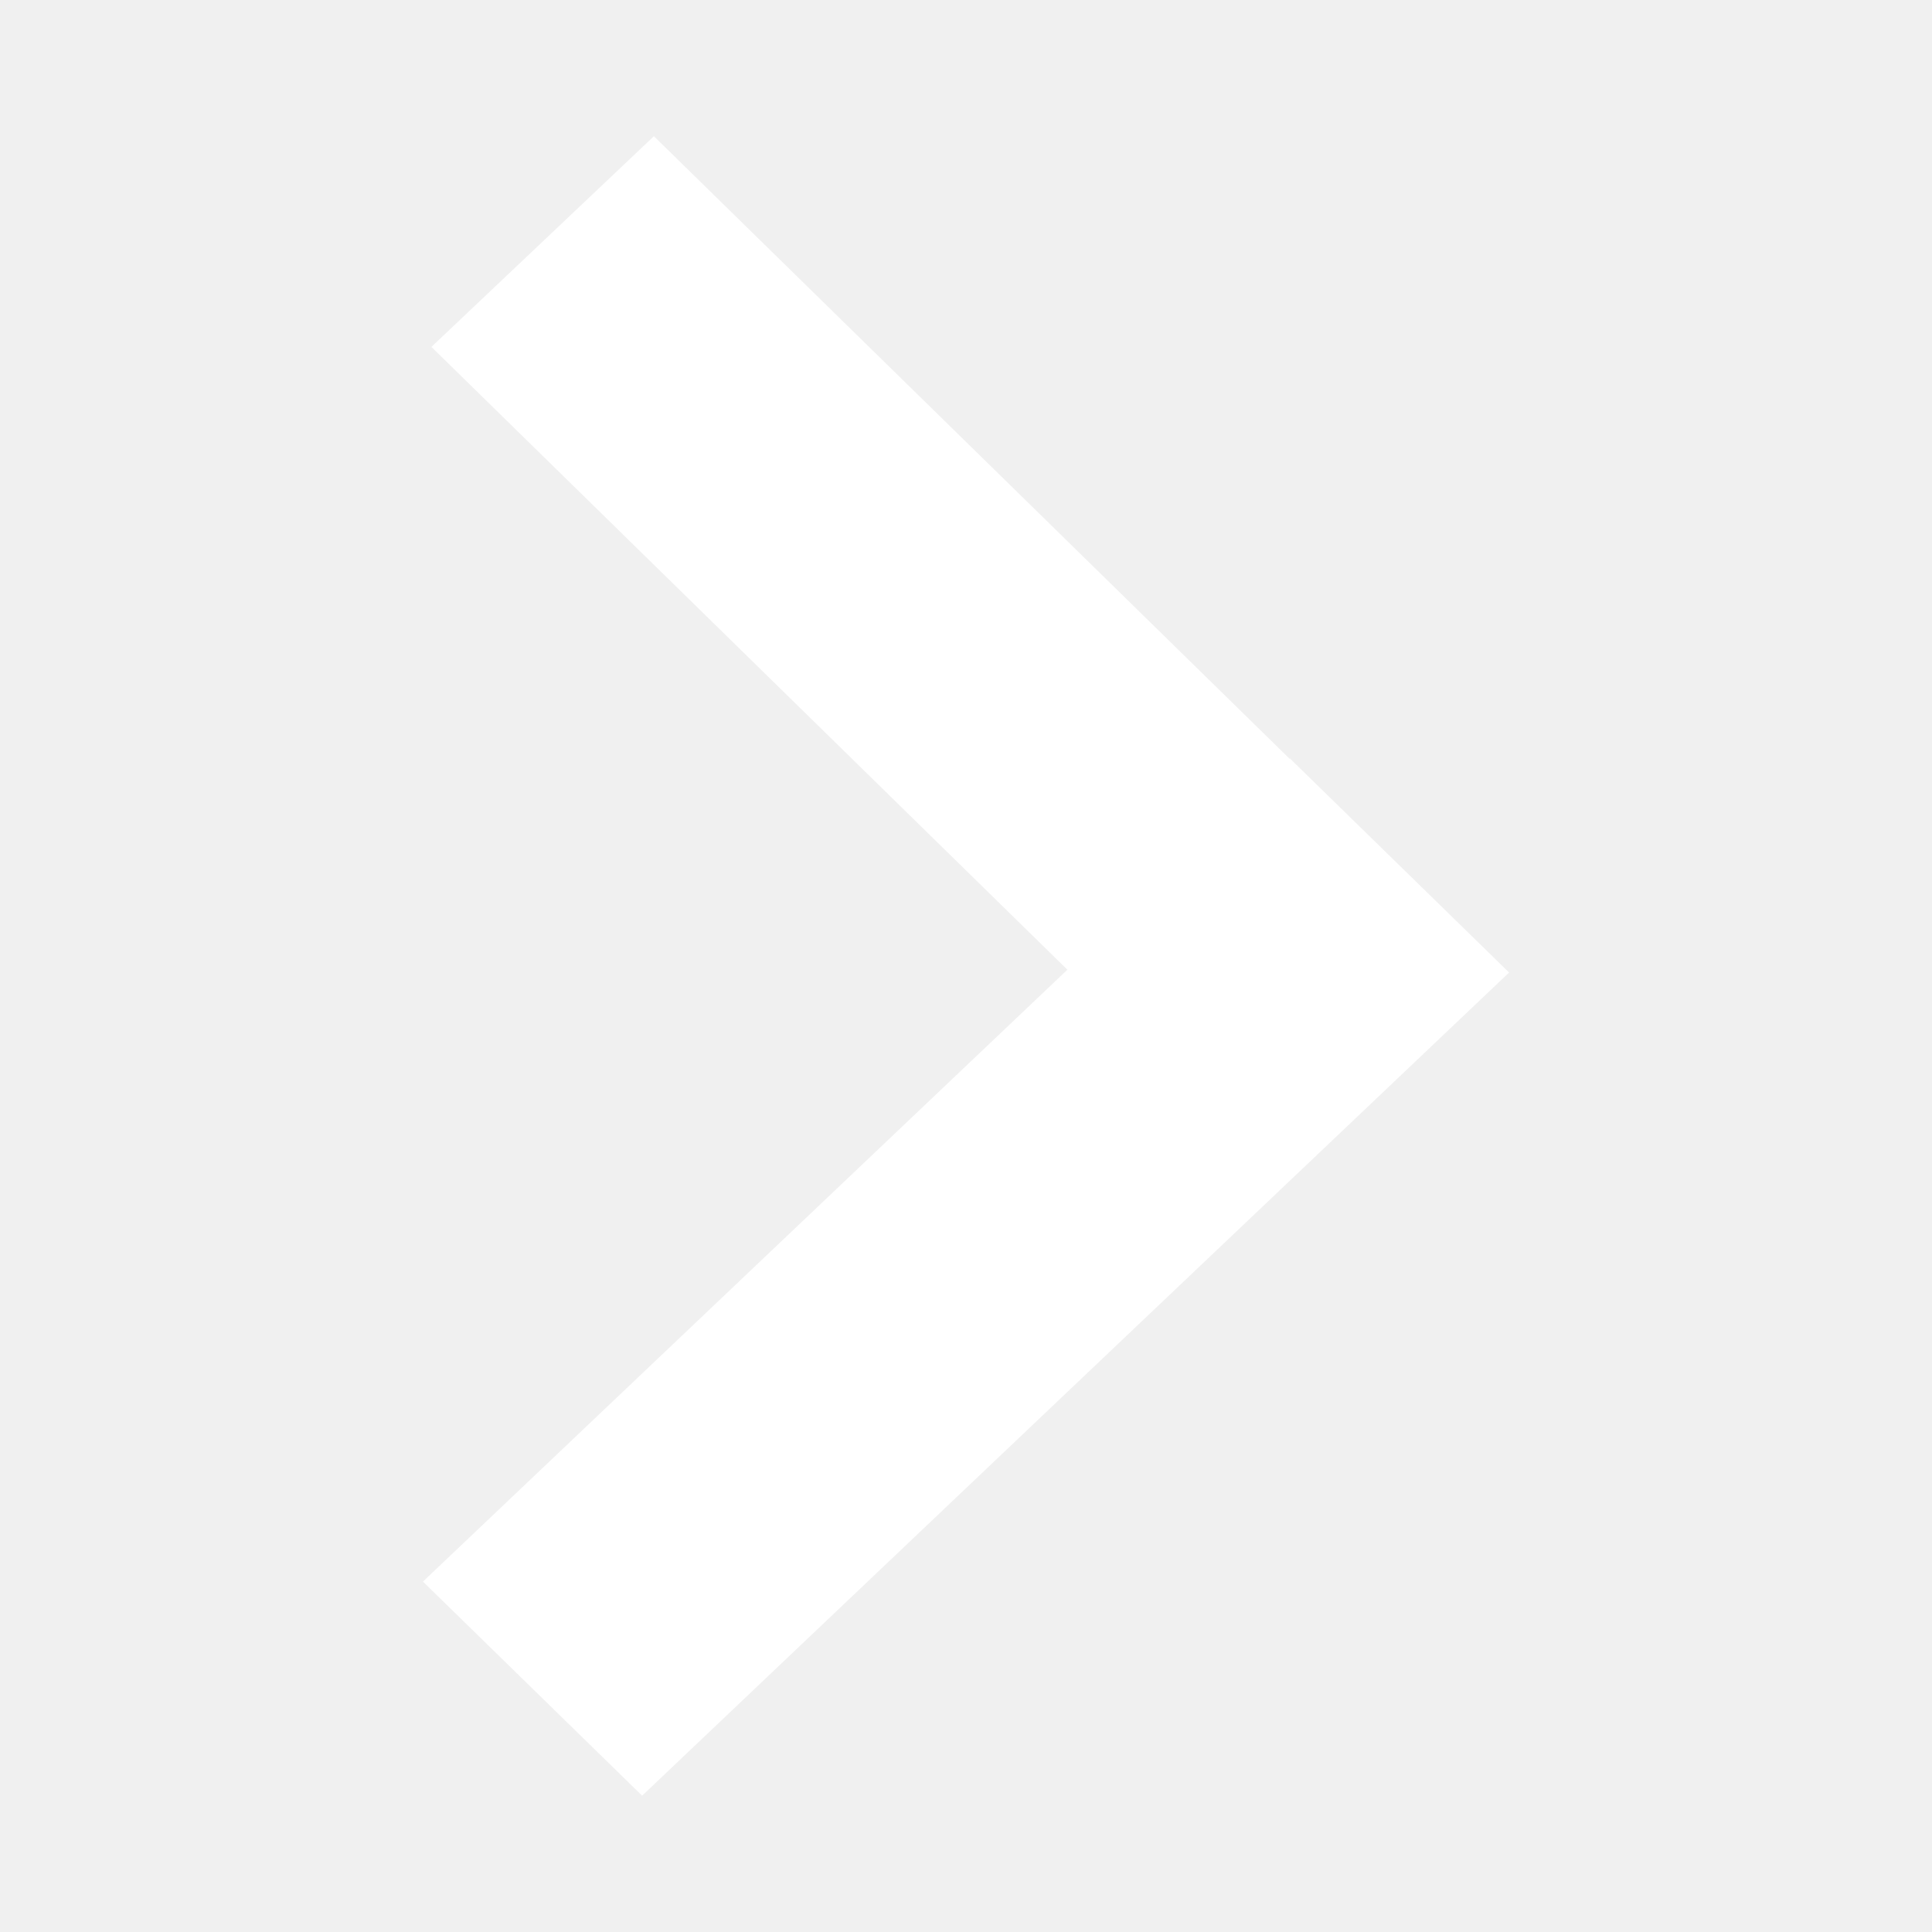
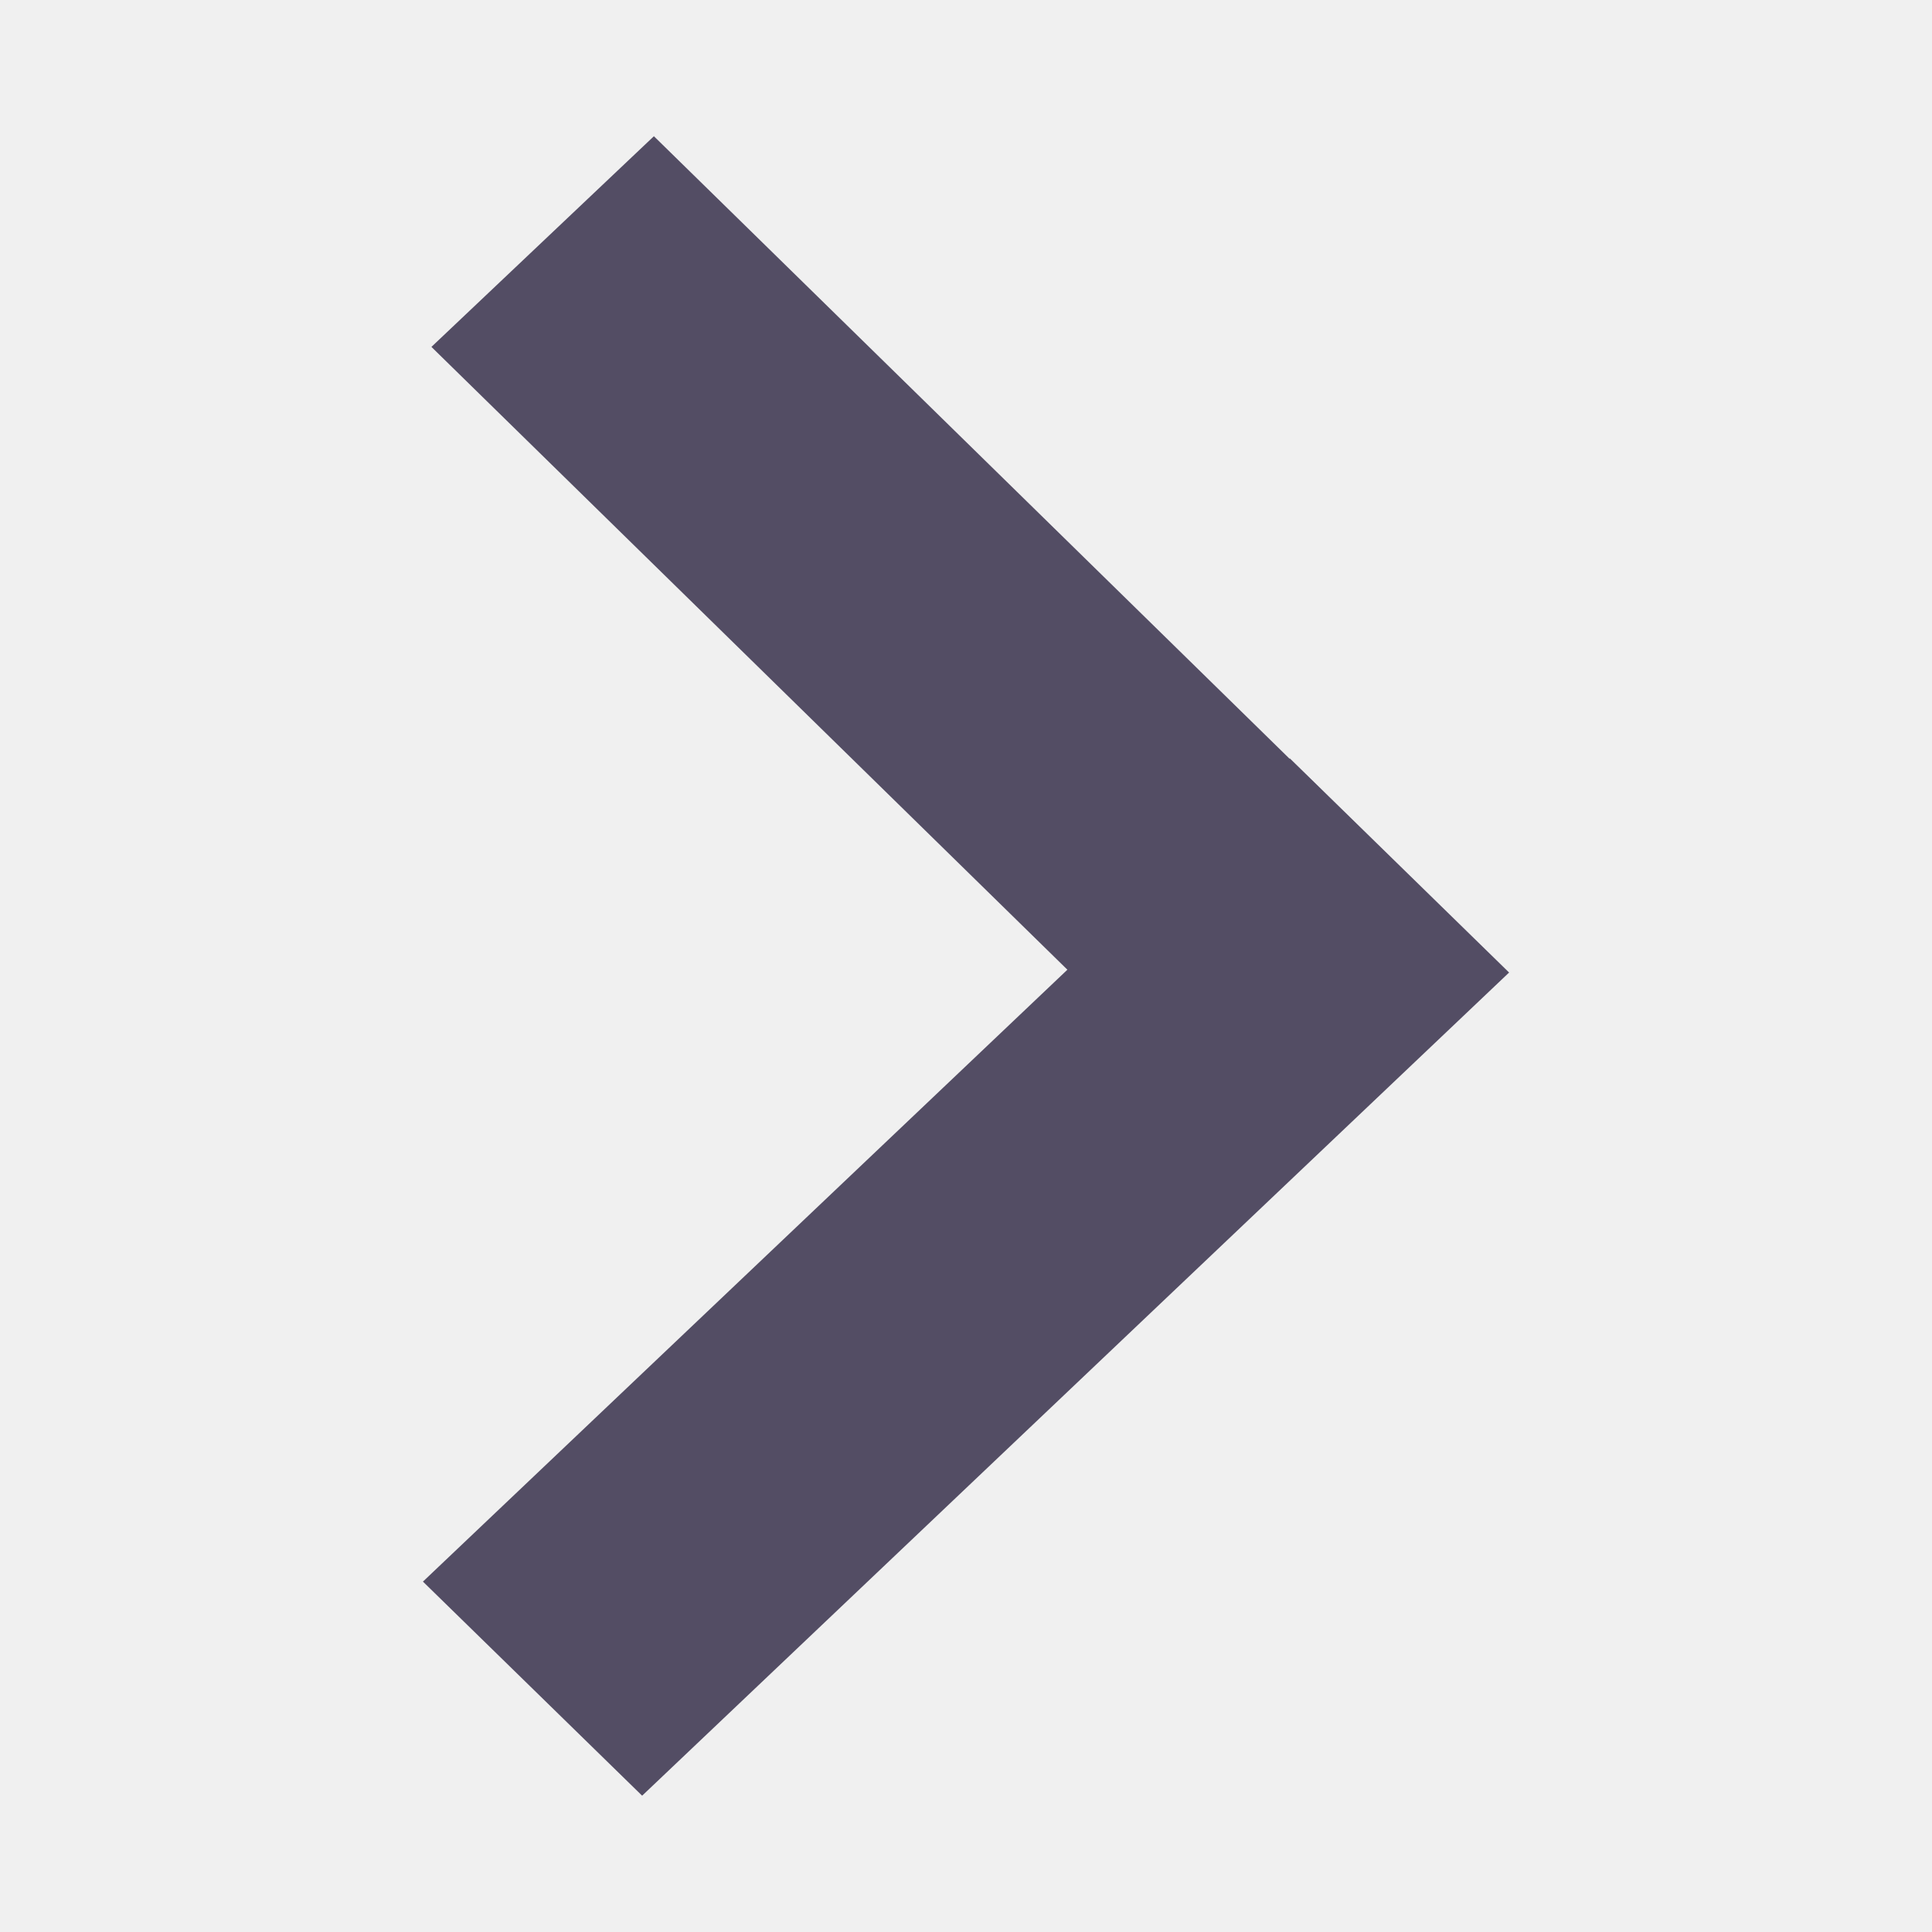
<svg xmlns="http://www.w3.org/2000/svg" width="16" height="16" id="svg2" version="1.1">
  <defs id="defs4" />
  <g id="layer1" transform="translate(0,-1036.362)">
-     <g id="g3126" style="fill:#ffffff" transform="matrix(-0.8257365,0,0,0.8257365,17.68333,189.6576)">
-       <rect transform="matrix(0.7260946,0.6875948,-0.714459,0.6996773,0,0)" ry="0" rx="0" y="735.831" x="744.501" height="11.99" width="3.073" id="rect3120" style="fill:#ffffff;fill-opacity:1;stroke:none" />
-       <rect style="fill:#ffffff;fill-opacity:1;stroke:none" id="rect3124" width="3.073" height="11.99" x="743.806" y="745.444" rx="0" ry="0" transform="matrix(-0.7153833,0.6987322,0.7251851,0.688554,0,0)" />
+     <g id="g3126" style="fill:#534D64" transform="matrix(-0.8257365,0,0,0.8257365,17.68333,189.6576)">
+       <rect transform="matrix(0.7260946,0.6875948,-0.714459,0.6996773,0,0)" ry="0" rx="0" y="735.831" x="744.501" height="11.99" width="3.073" id="rect3120" style="fill:#534D64;fill-opacity:1;stroke:none" />
+       <rect style="fill:#534D64;fill-opacity:1;stroke:none" id="rect3124" width="3.073" height="11.99" x="743.806" y="745.444" rx="0" ry="0" transform="matrix(-0.7153833,0.6987322,0.7251851,0.688554,0,0)" />
    </g>
  </g>
</svg>
